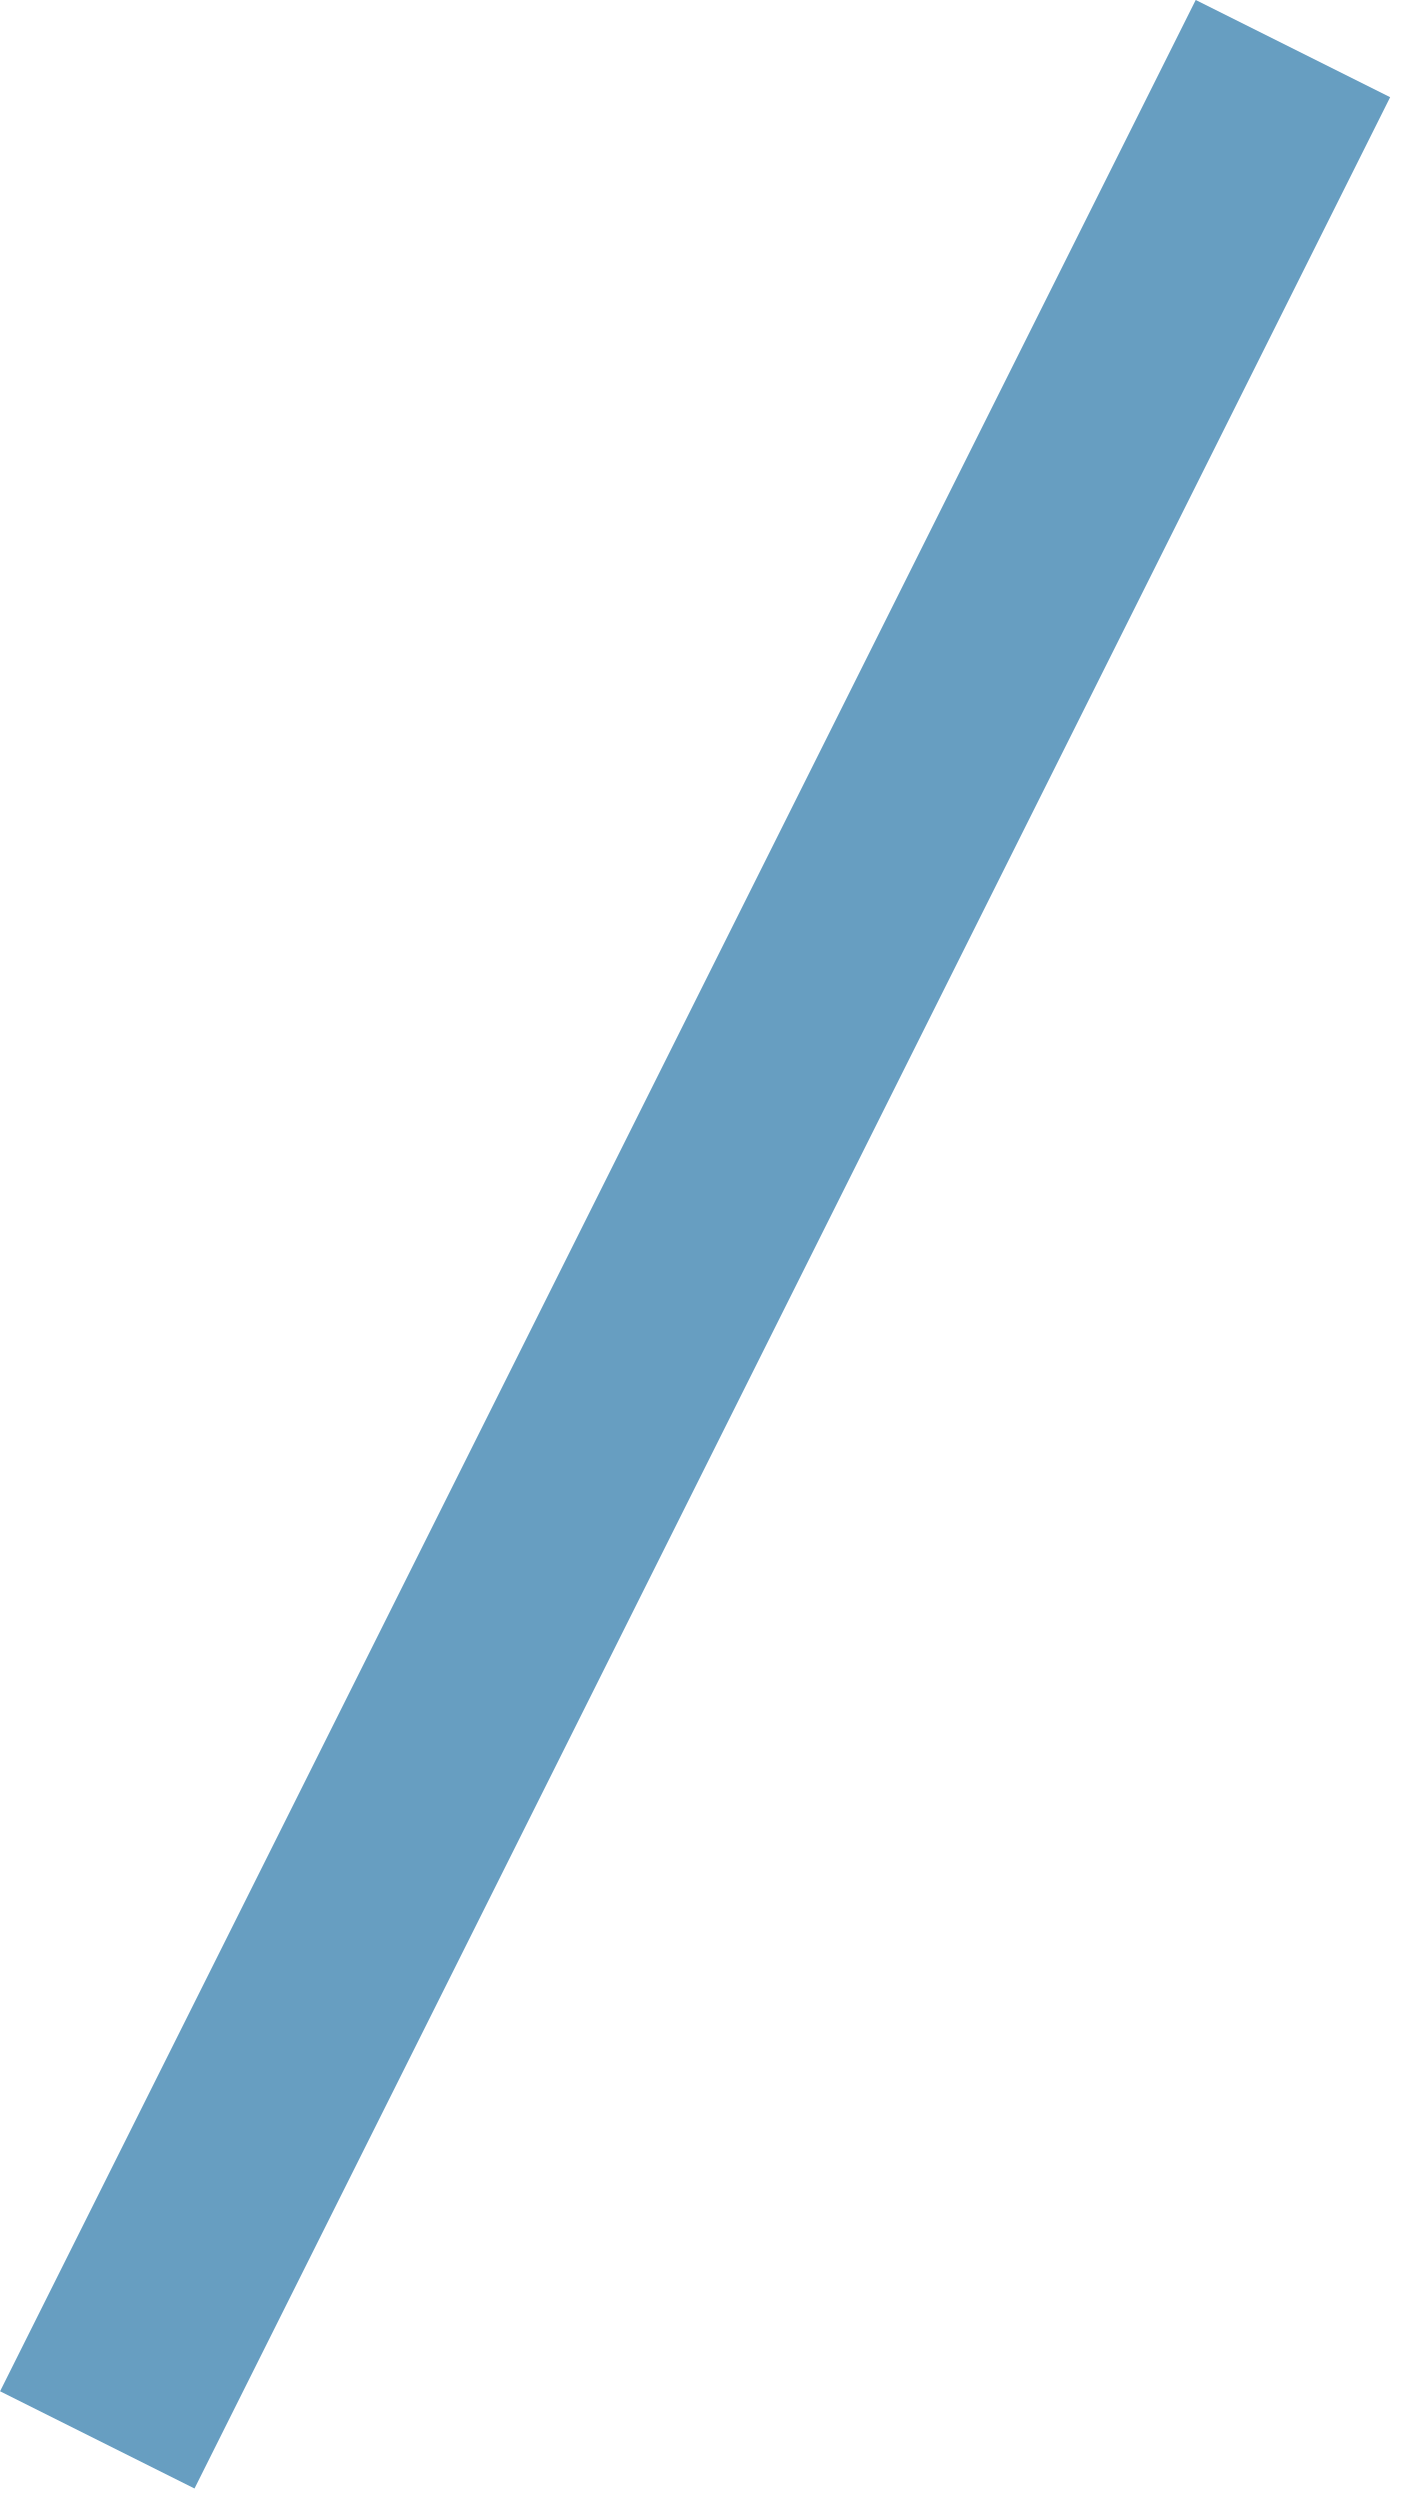
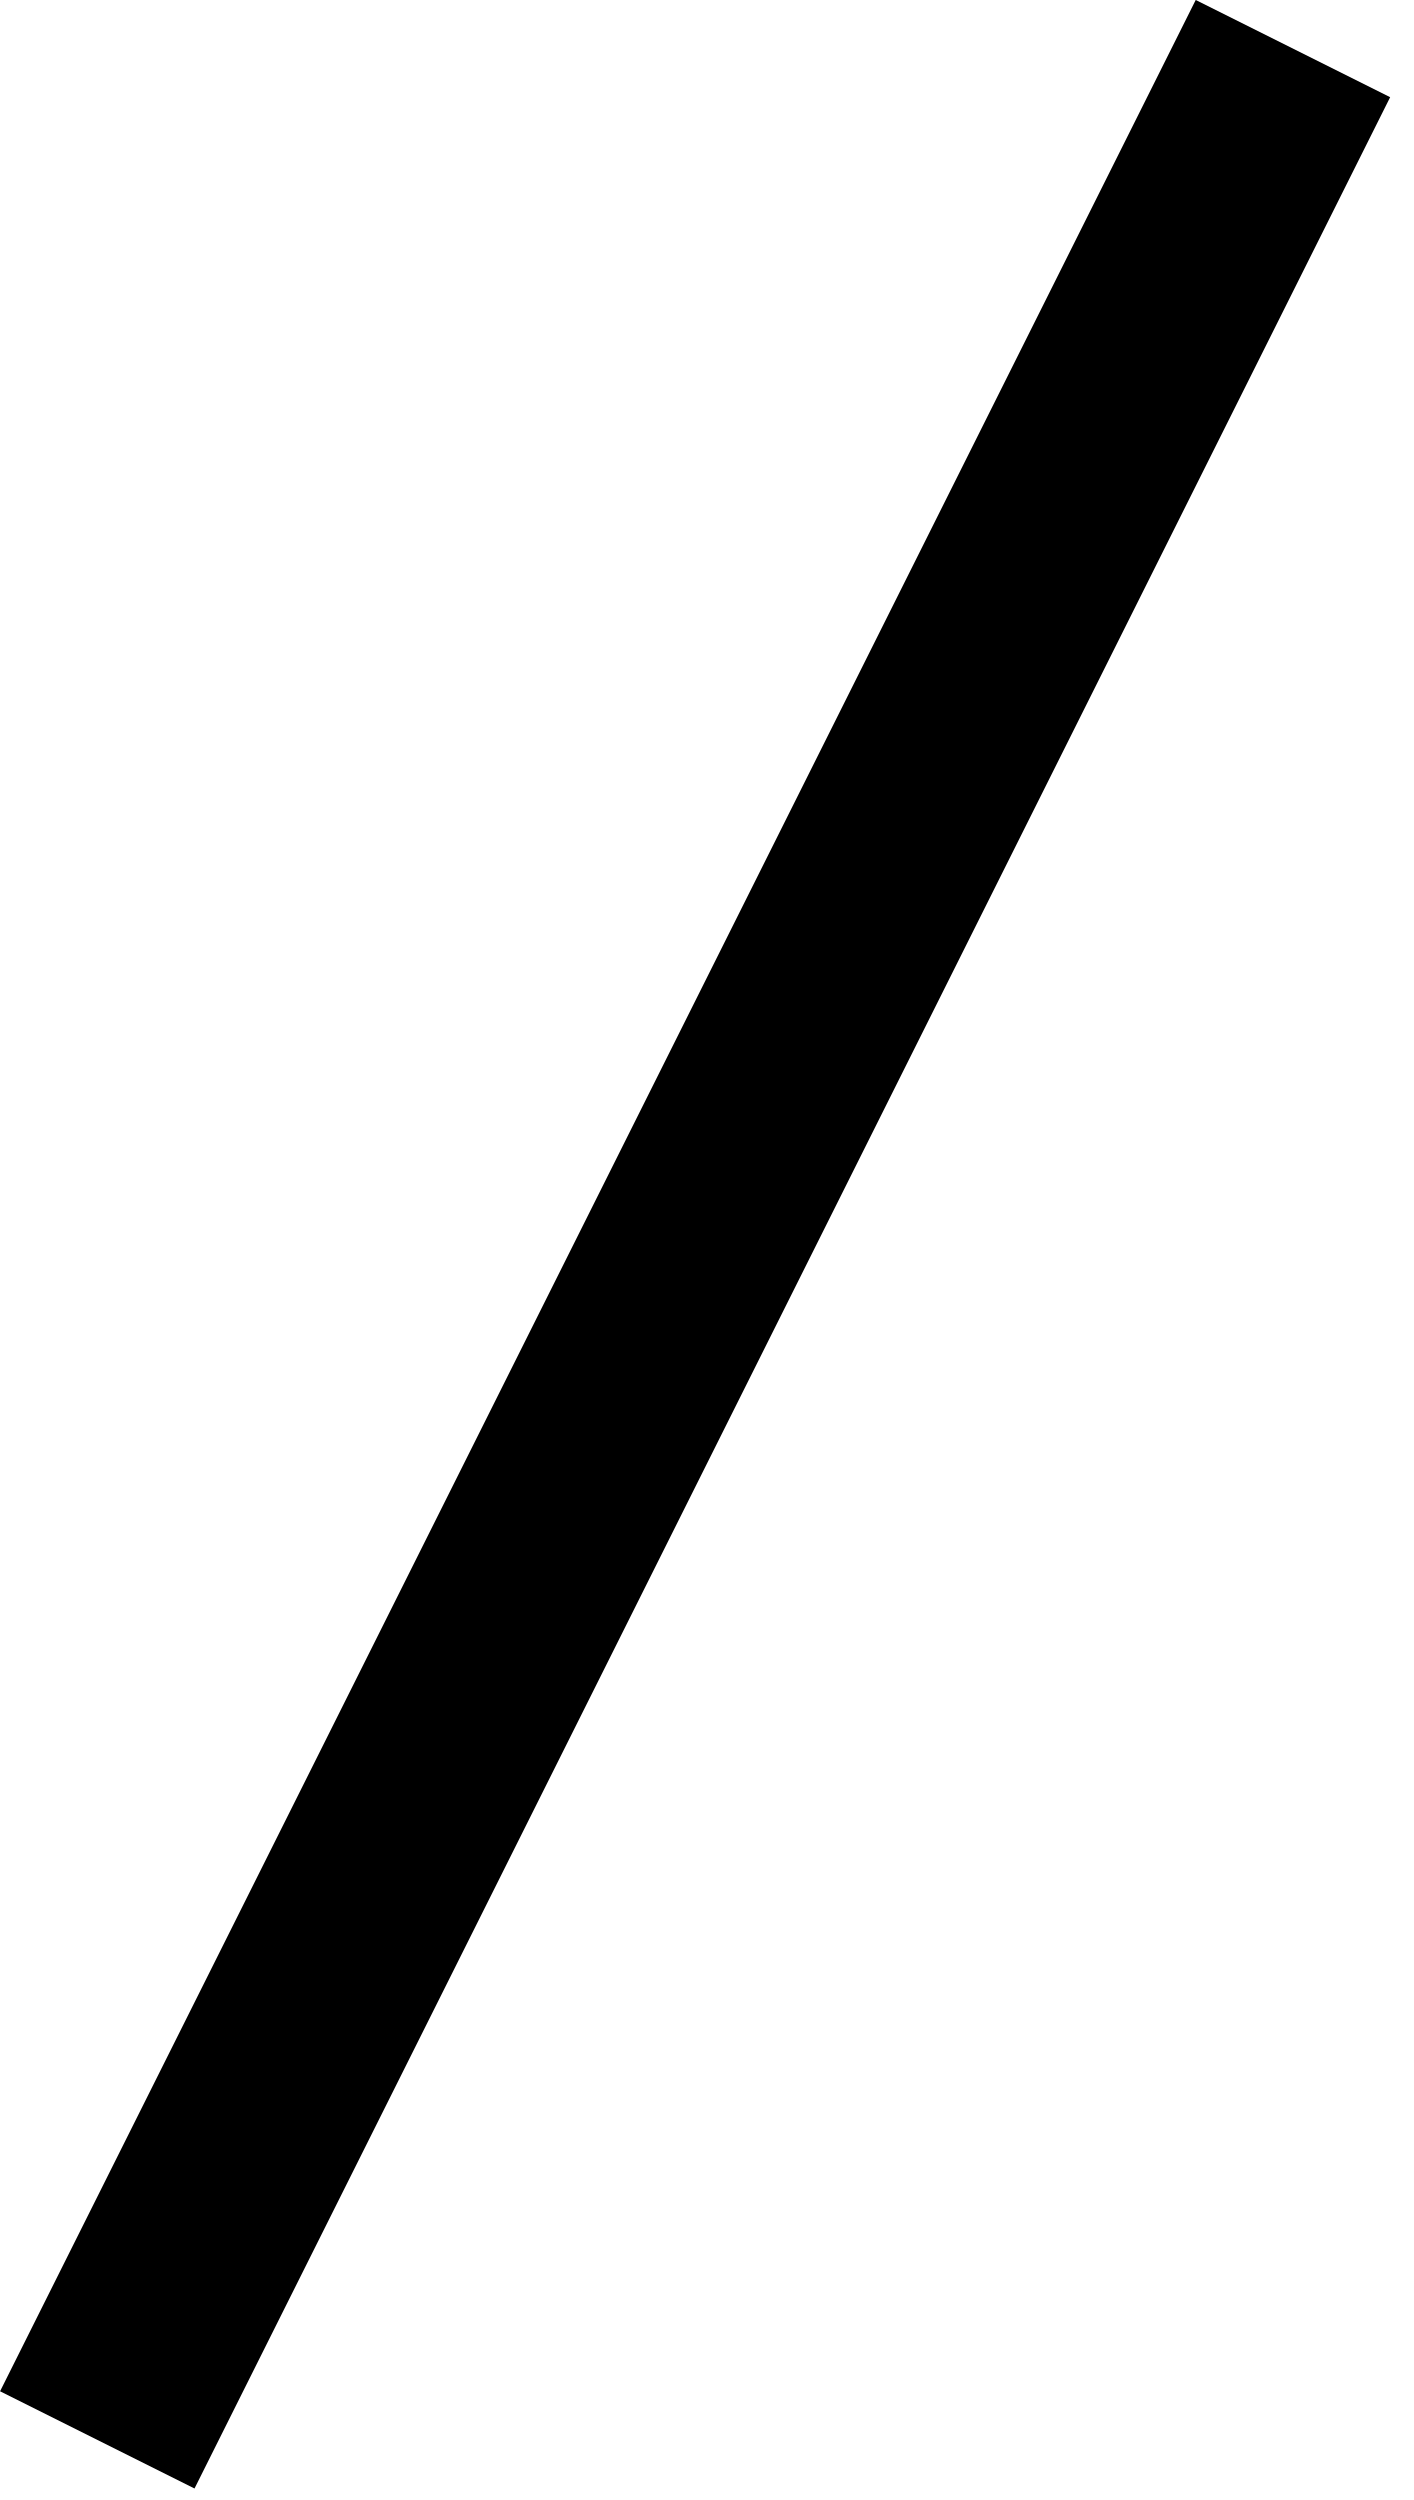
<svg xmlns="http://www.w3.org/2000/svg" width="13" height="23" viewBox="0 0 13 23" fill="none">
-   <path d="M0.895 22.447L11.895 0.447" stroke="#679EC1" stroke-width="2" stroke-linejoin="bevel" />
+   <path d="M0.895 22.447L11.895 0.447" stroke="currentColor" stroke-width="2" stroke-linejoin="bevel" />
</svg>
